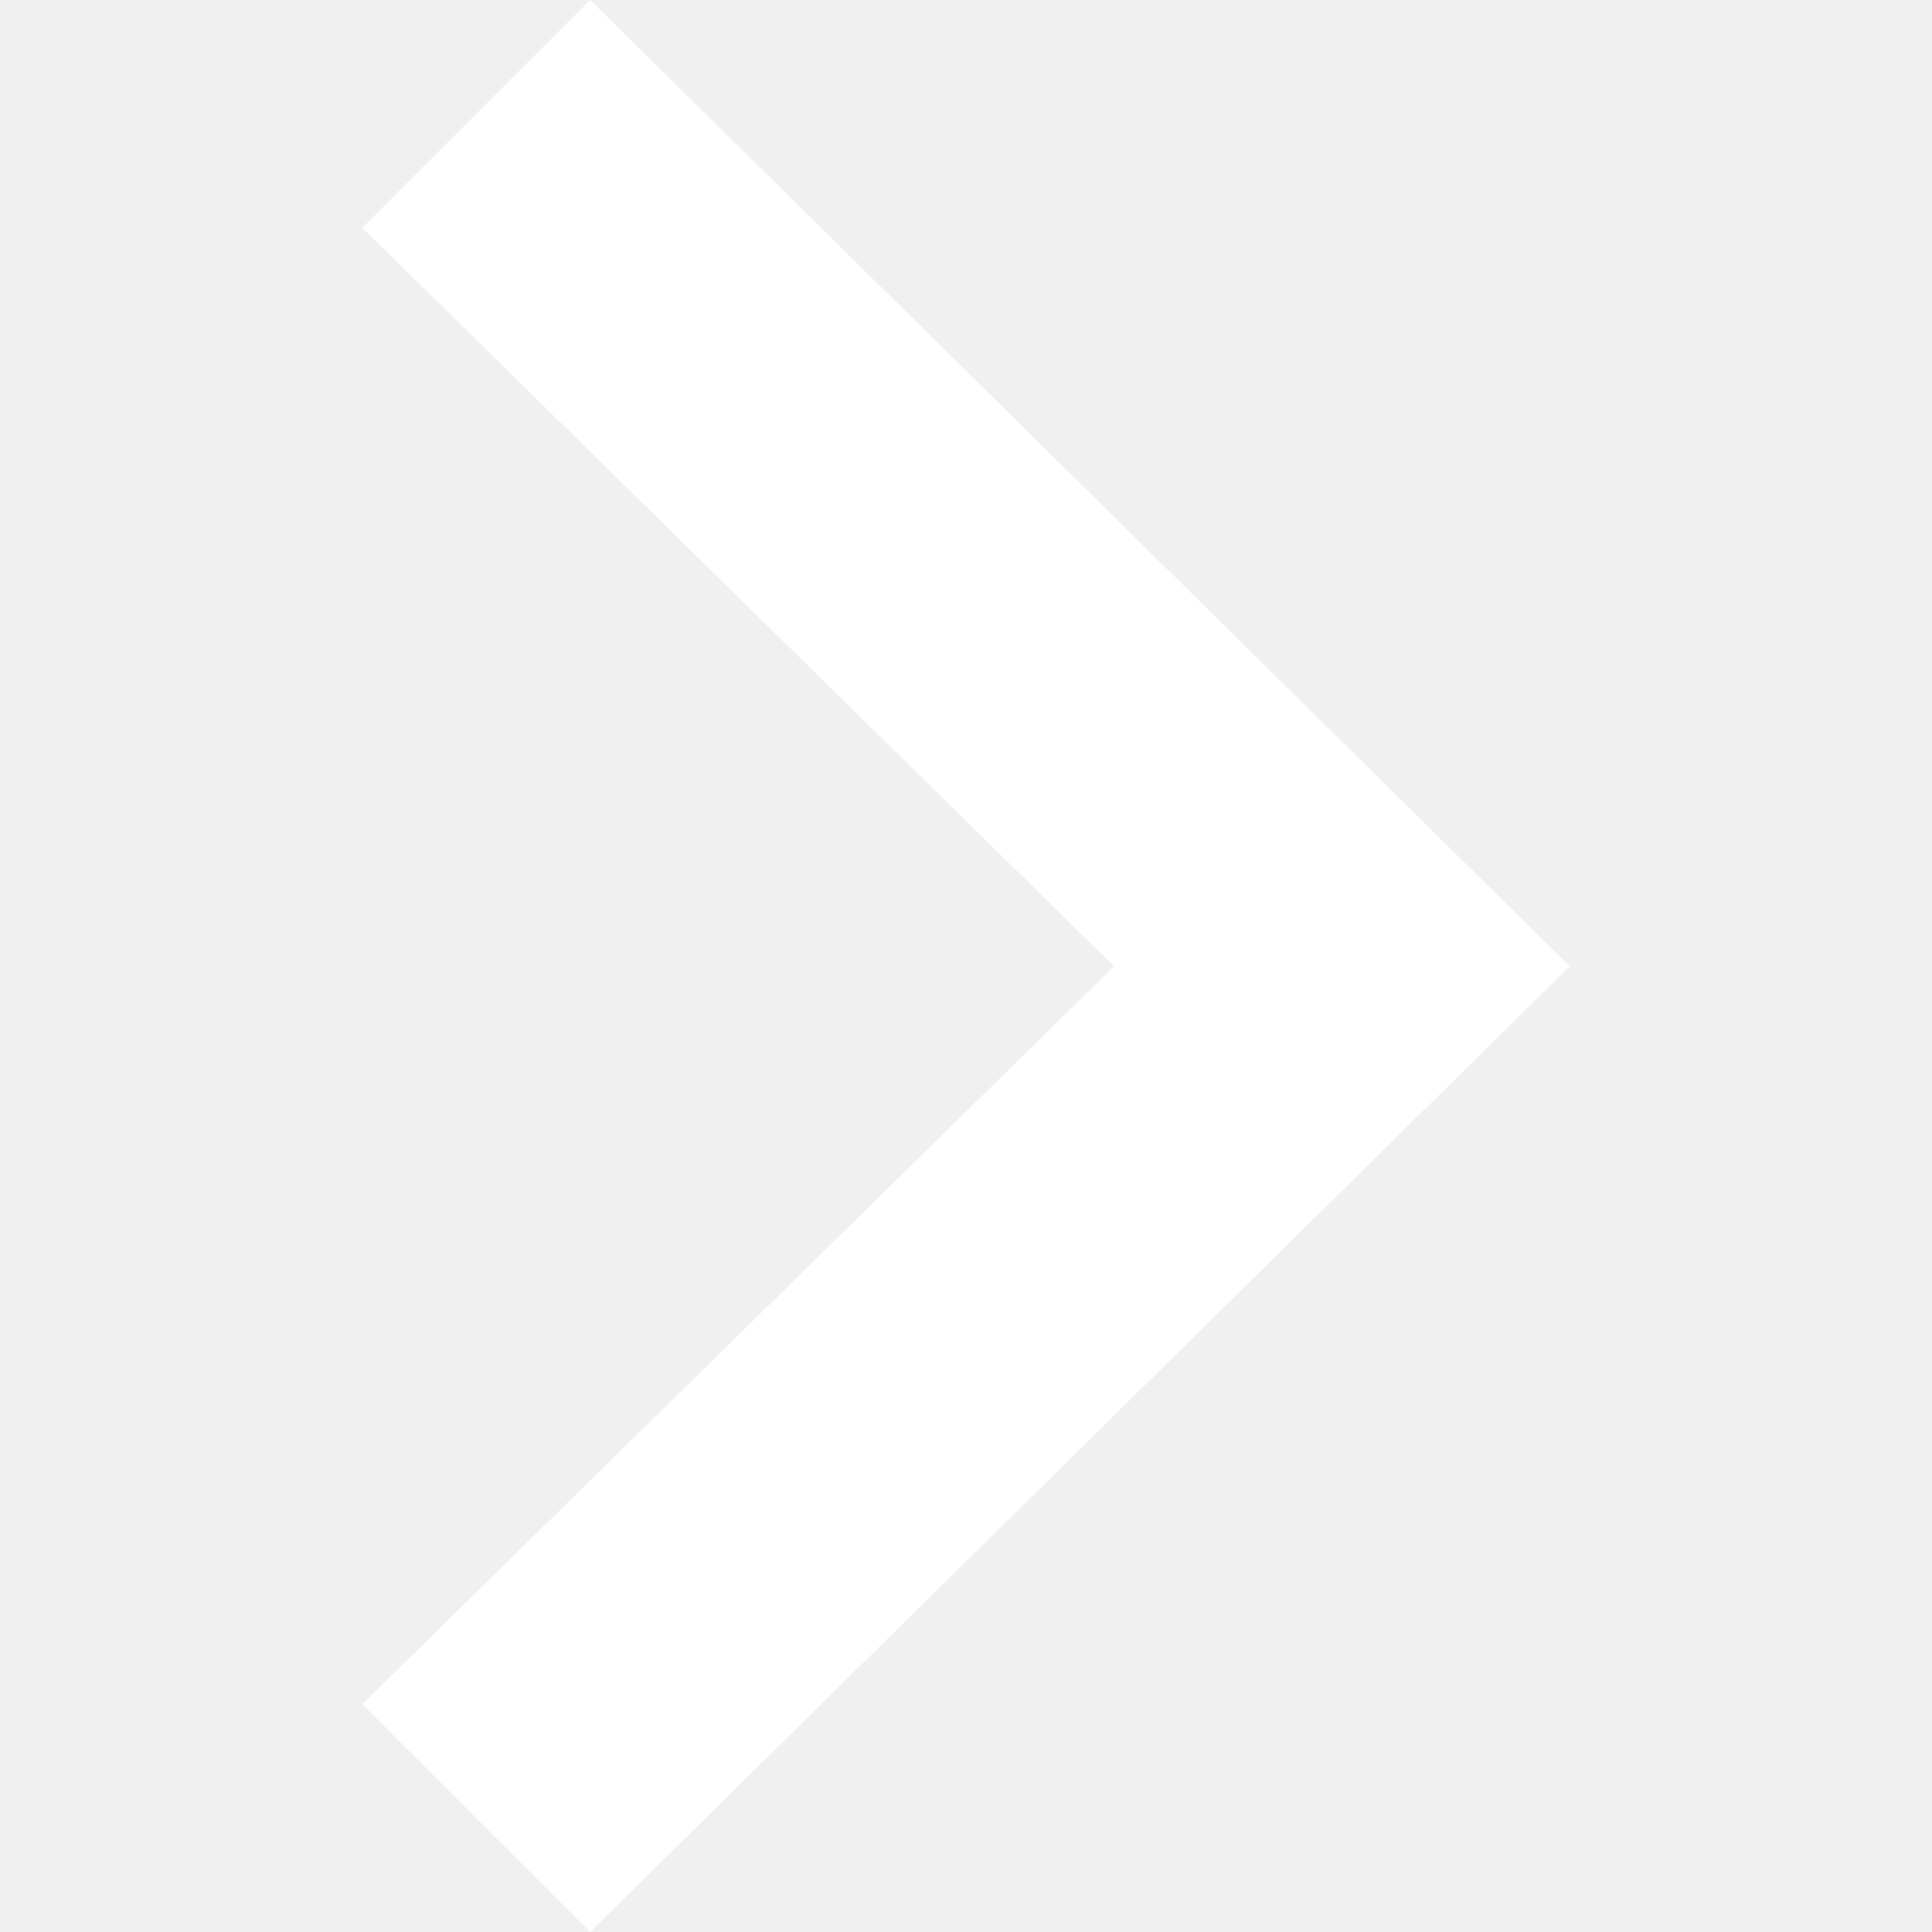
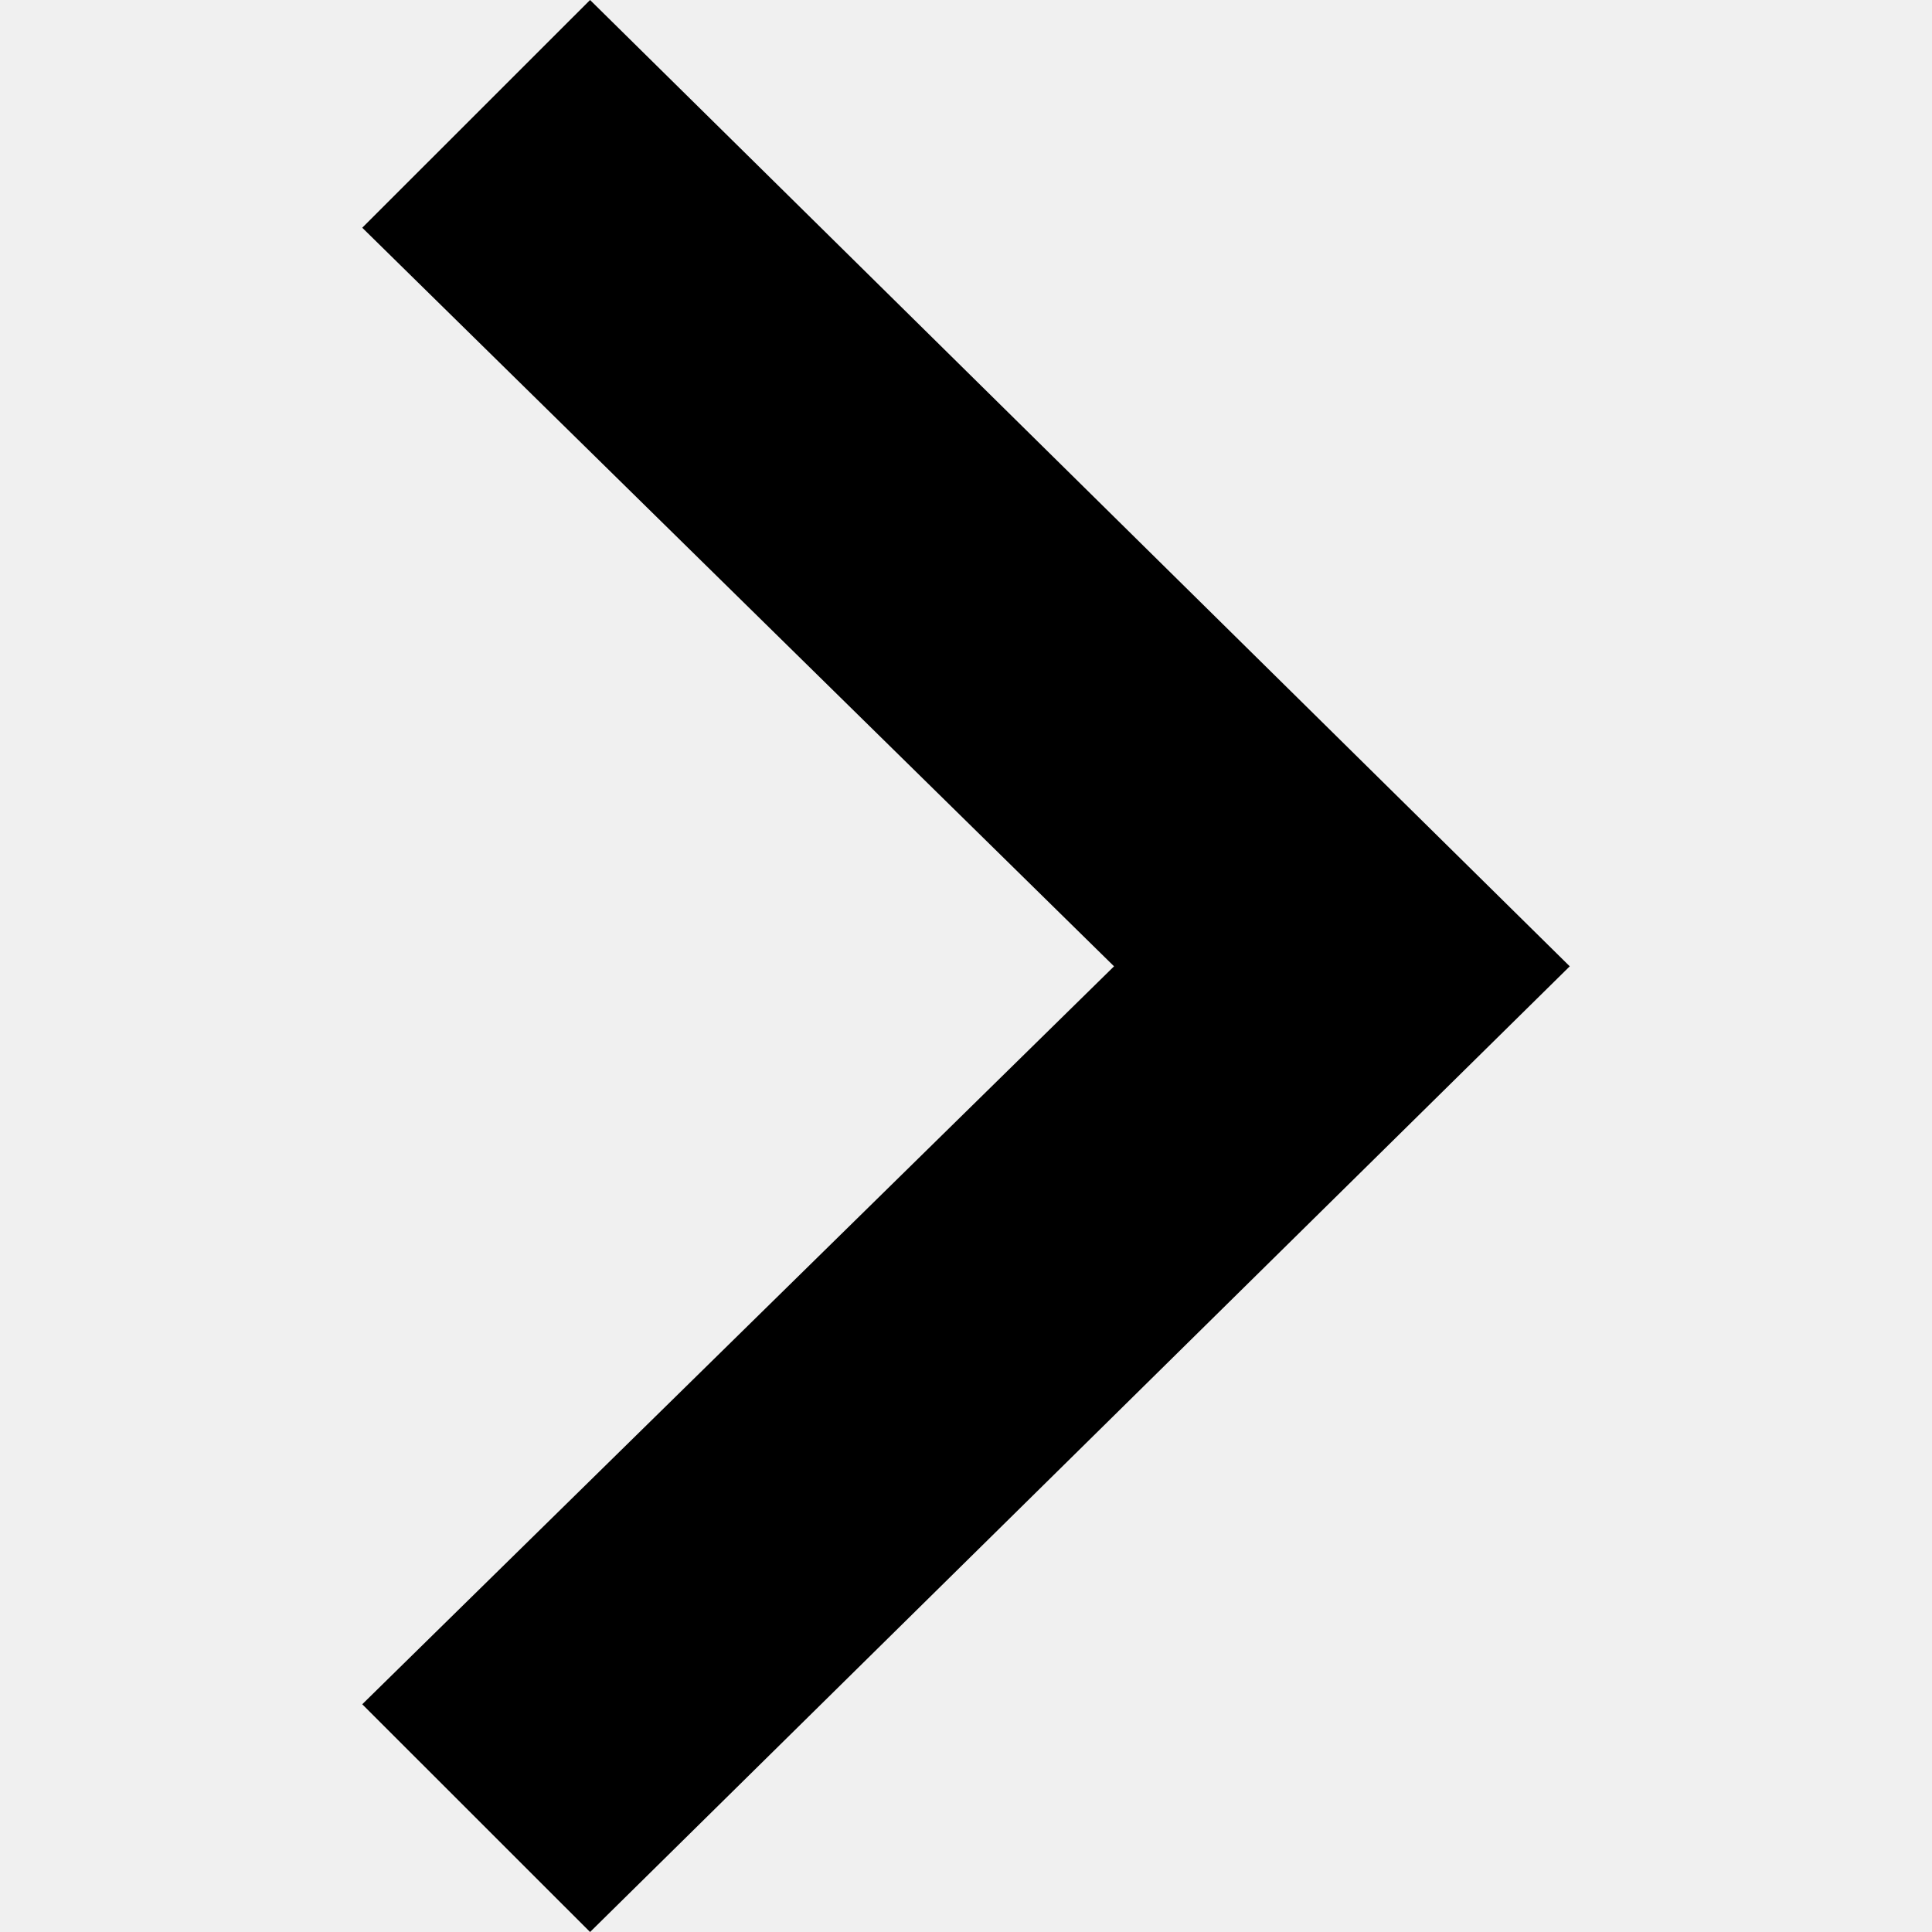
<svg xmlns="http://www.w3.org/2000/svg" width="24" height="24" viewBox="0 0 24 24">
  <g transform="scale(-1, 1) translate(-24, 0)">
-     <path fill="#FFFFFF" d="M16.67 0l2.83 2.829-9.339 9.175 9.339 9.167-2.83 2.829-12.17-11.996z" />
+     <path d="M16.67 0l2.83 2.829-9.339 9.175 9.339 9.167-2.83 2.829-12.17-11.996z" />
  </g>
</svg>
